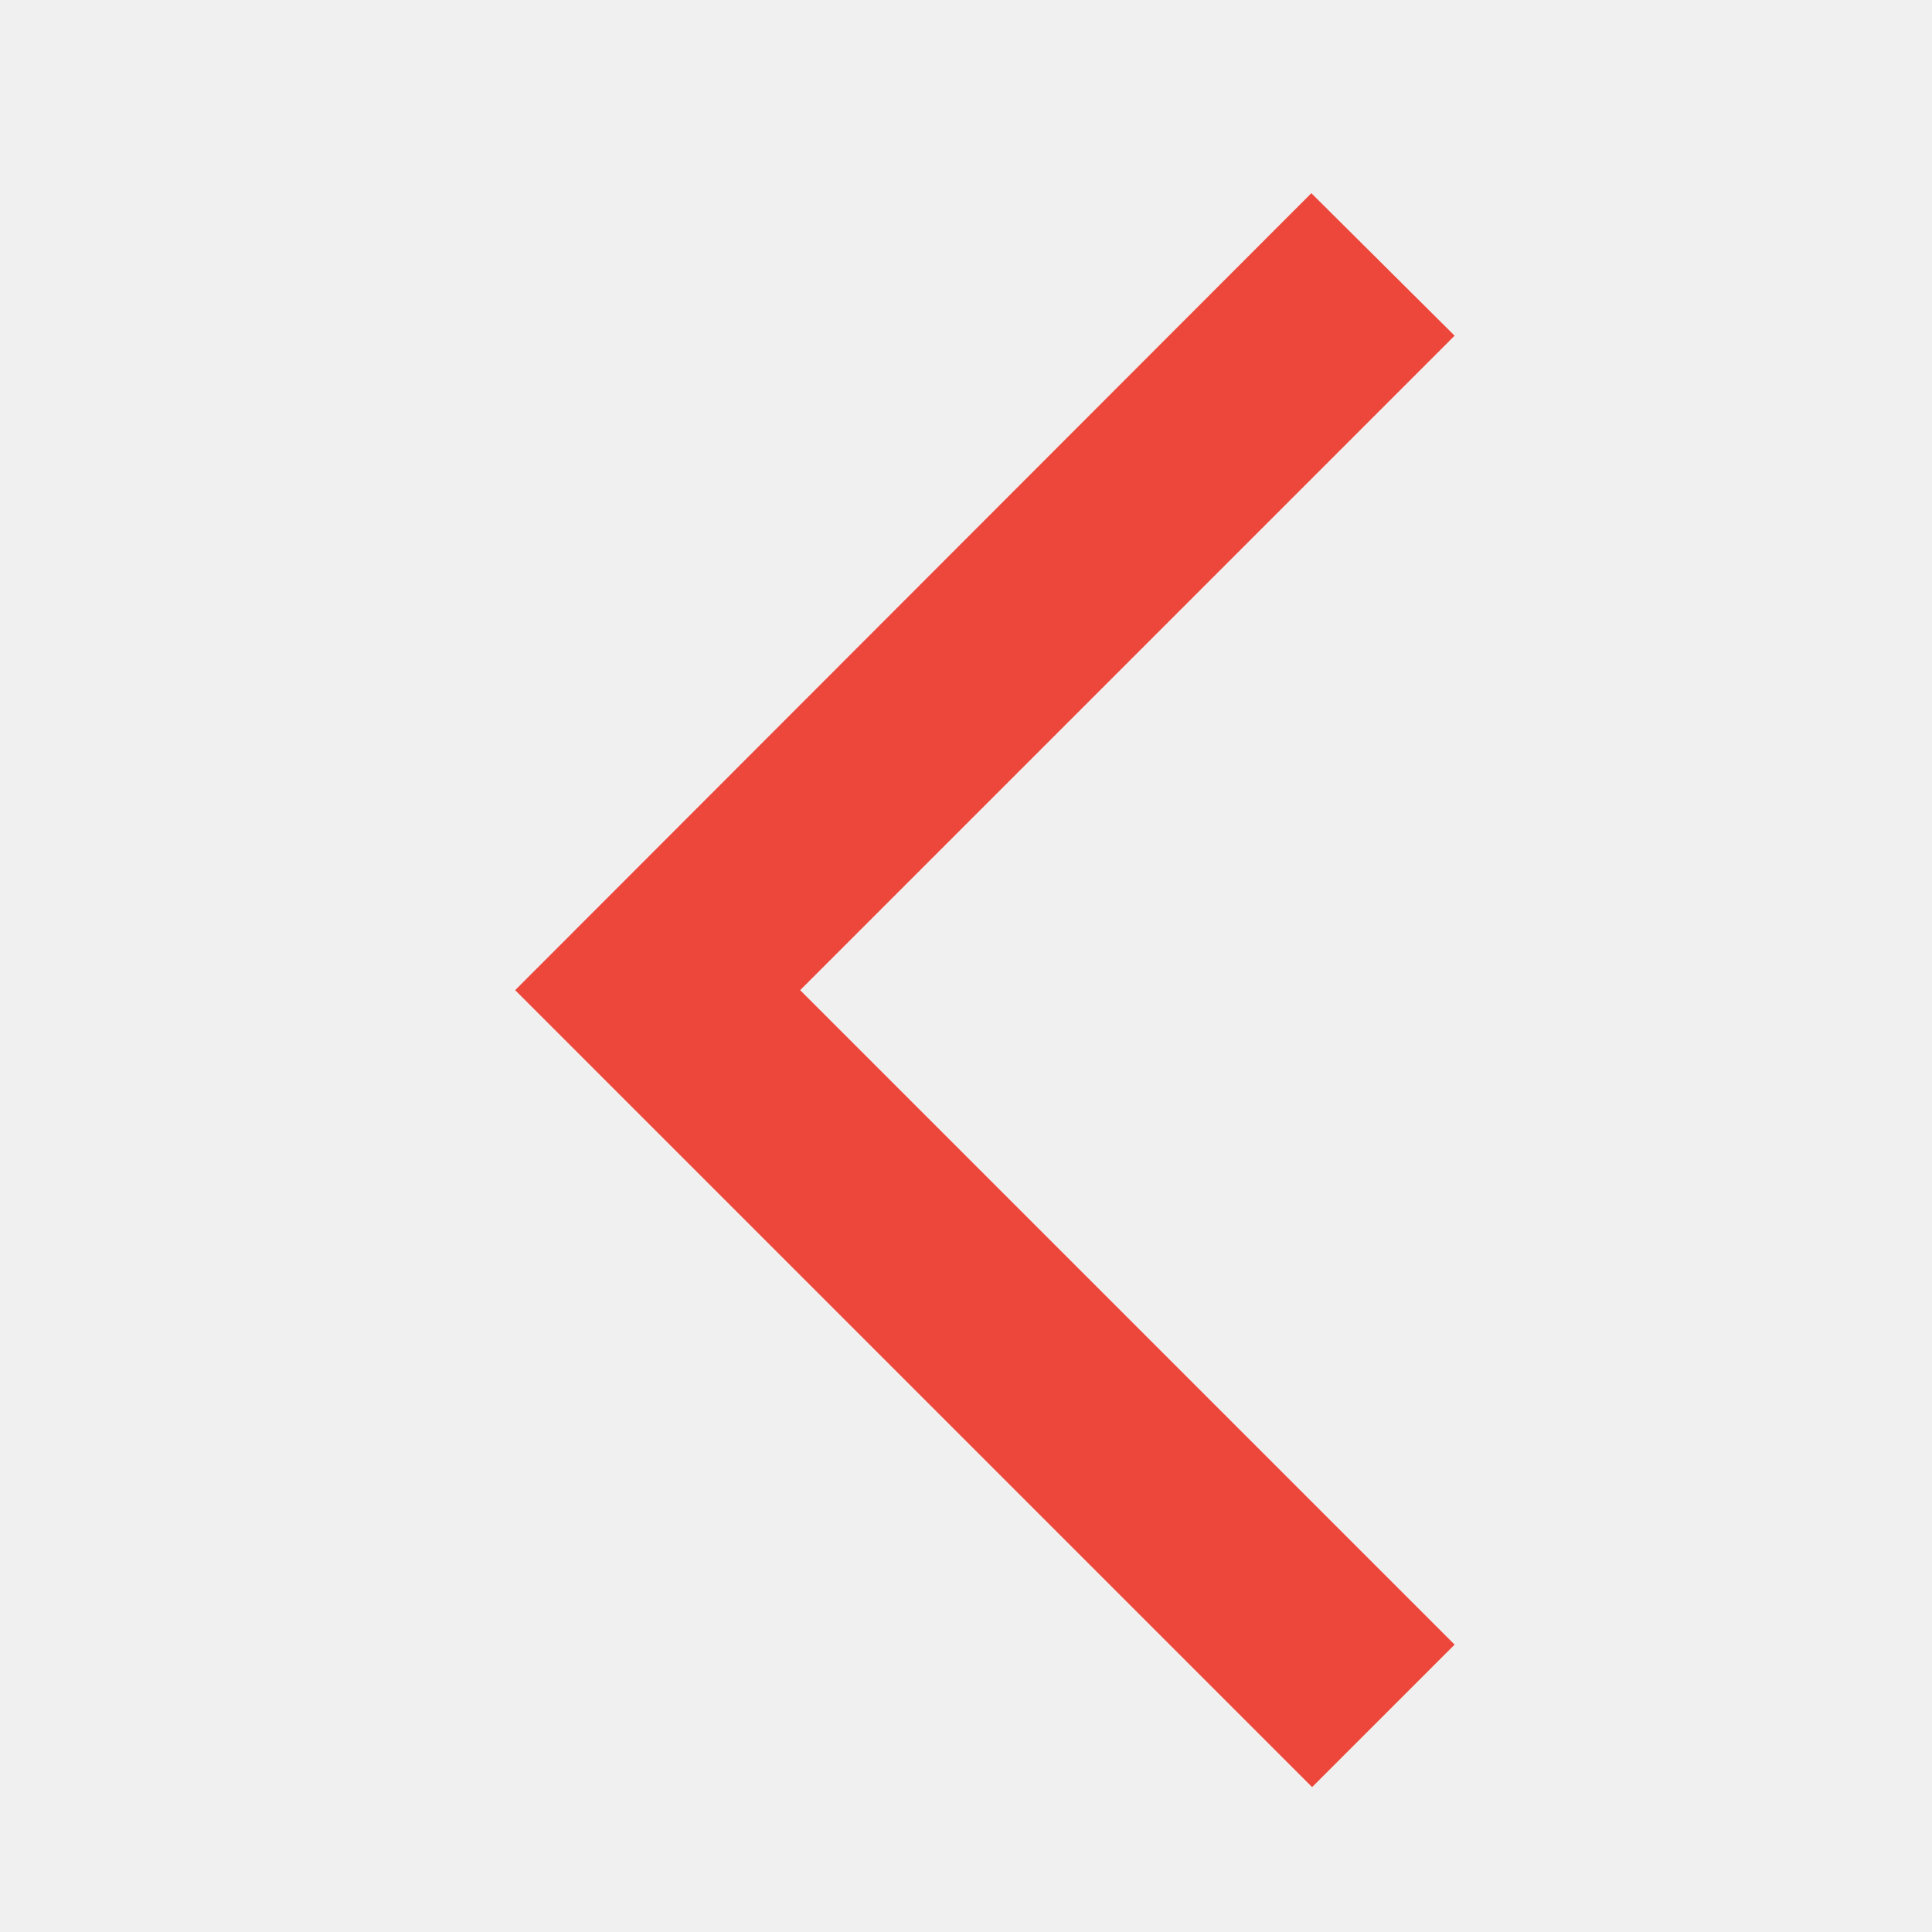
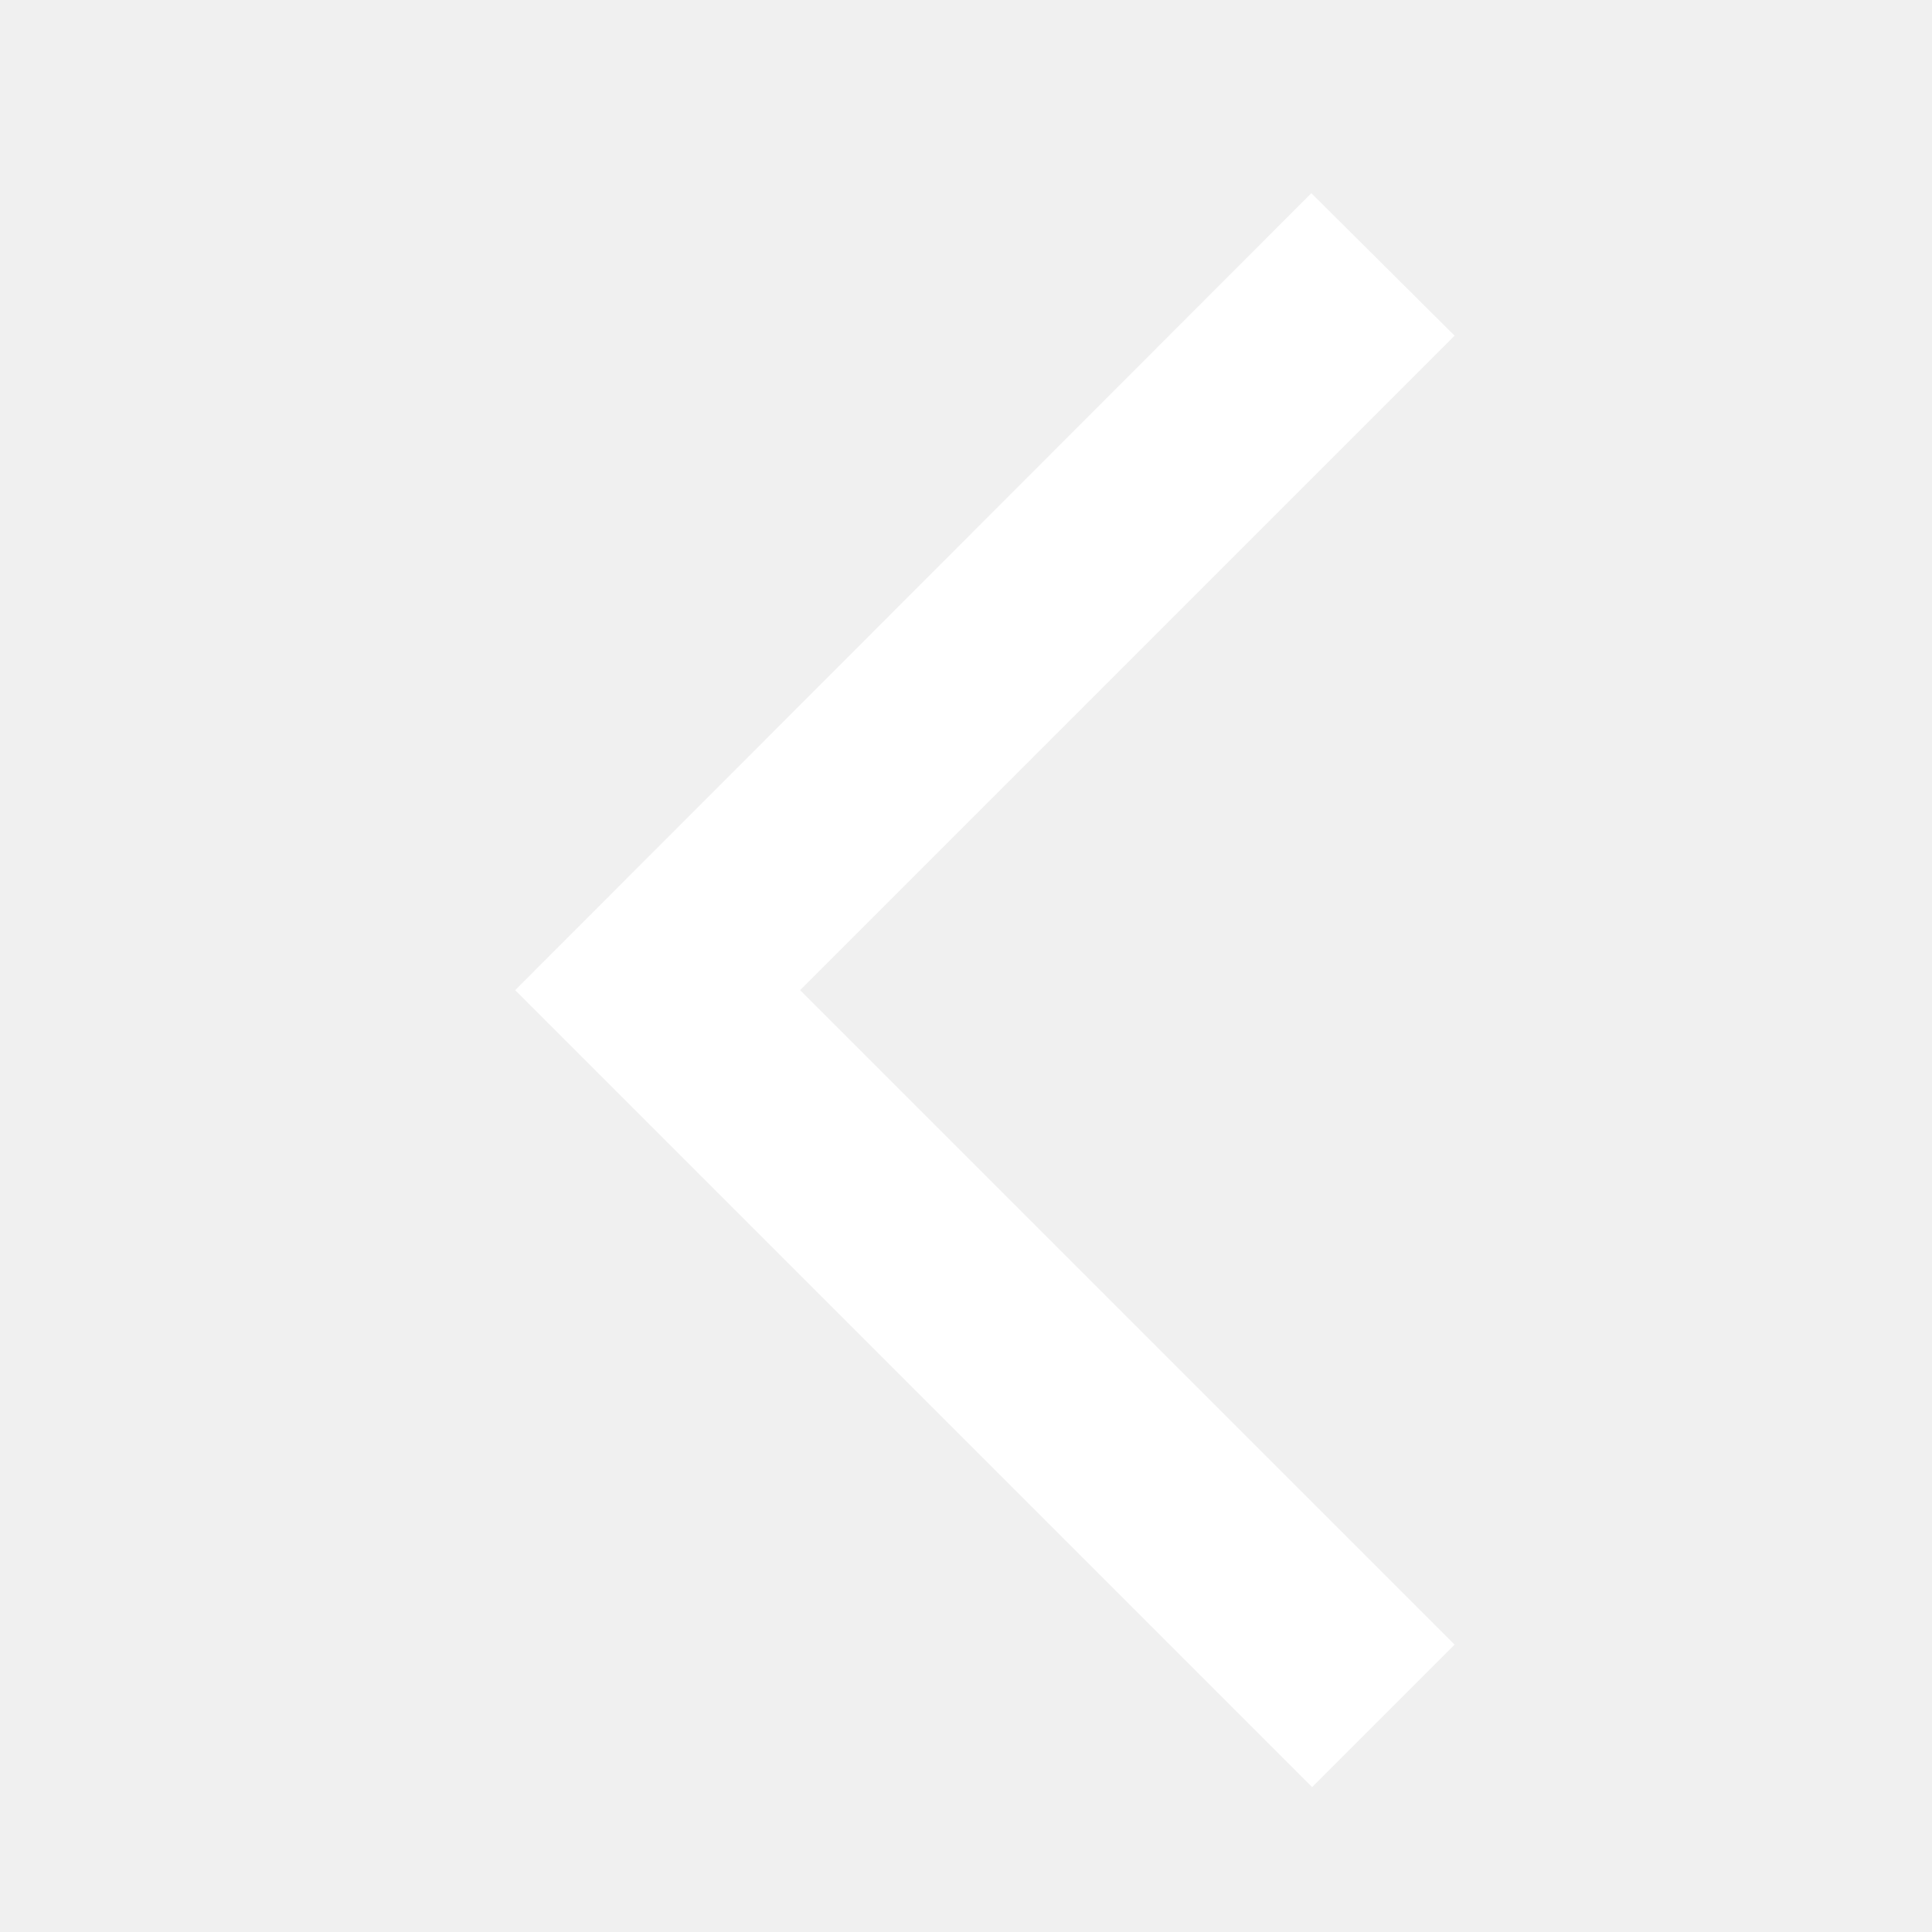
<svg xmlns="http://www.w3.org/2000/svg" width="20" height="20" viewBox="0 0 20 20" fill="none">
-   <path d="M15.058 3.475L13.575 2L5.333 10.25L13.583 18.5L15.058 17.025L8.283 10.25L15.058 3.475Z" fill="#ED463B" />
+   <path d="M15.058 3.475L13.575 2L5.333 10.25L13.583 18.5L15.058 17.025L8.283 10.25L15.058 3.475Z" fill="white" />
</svg>
